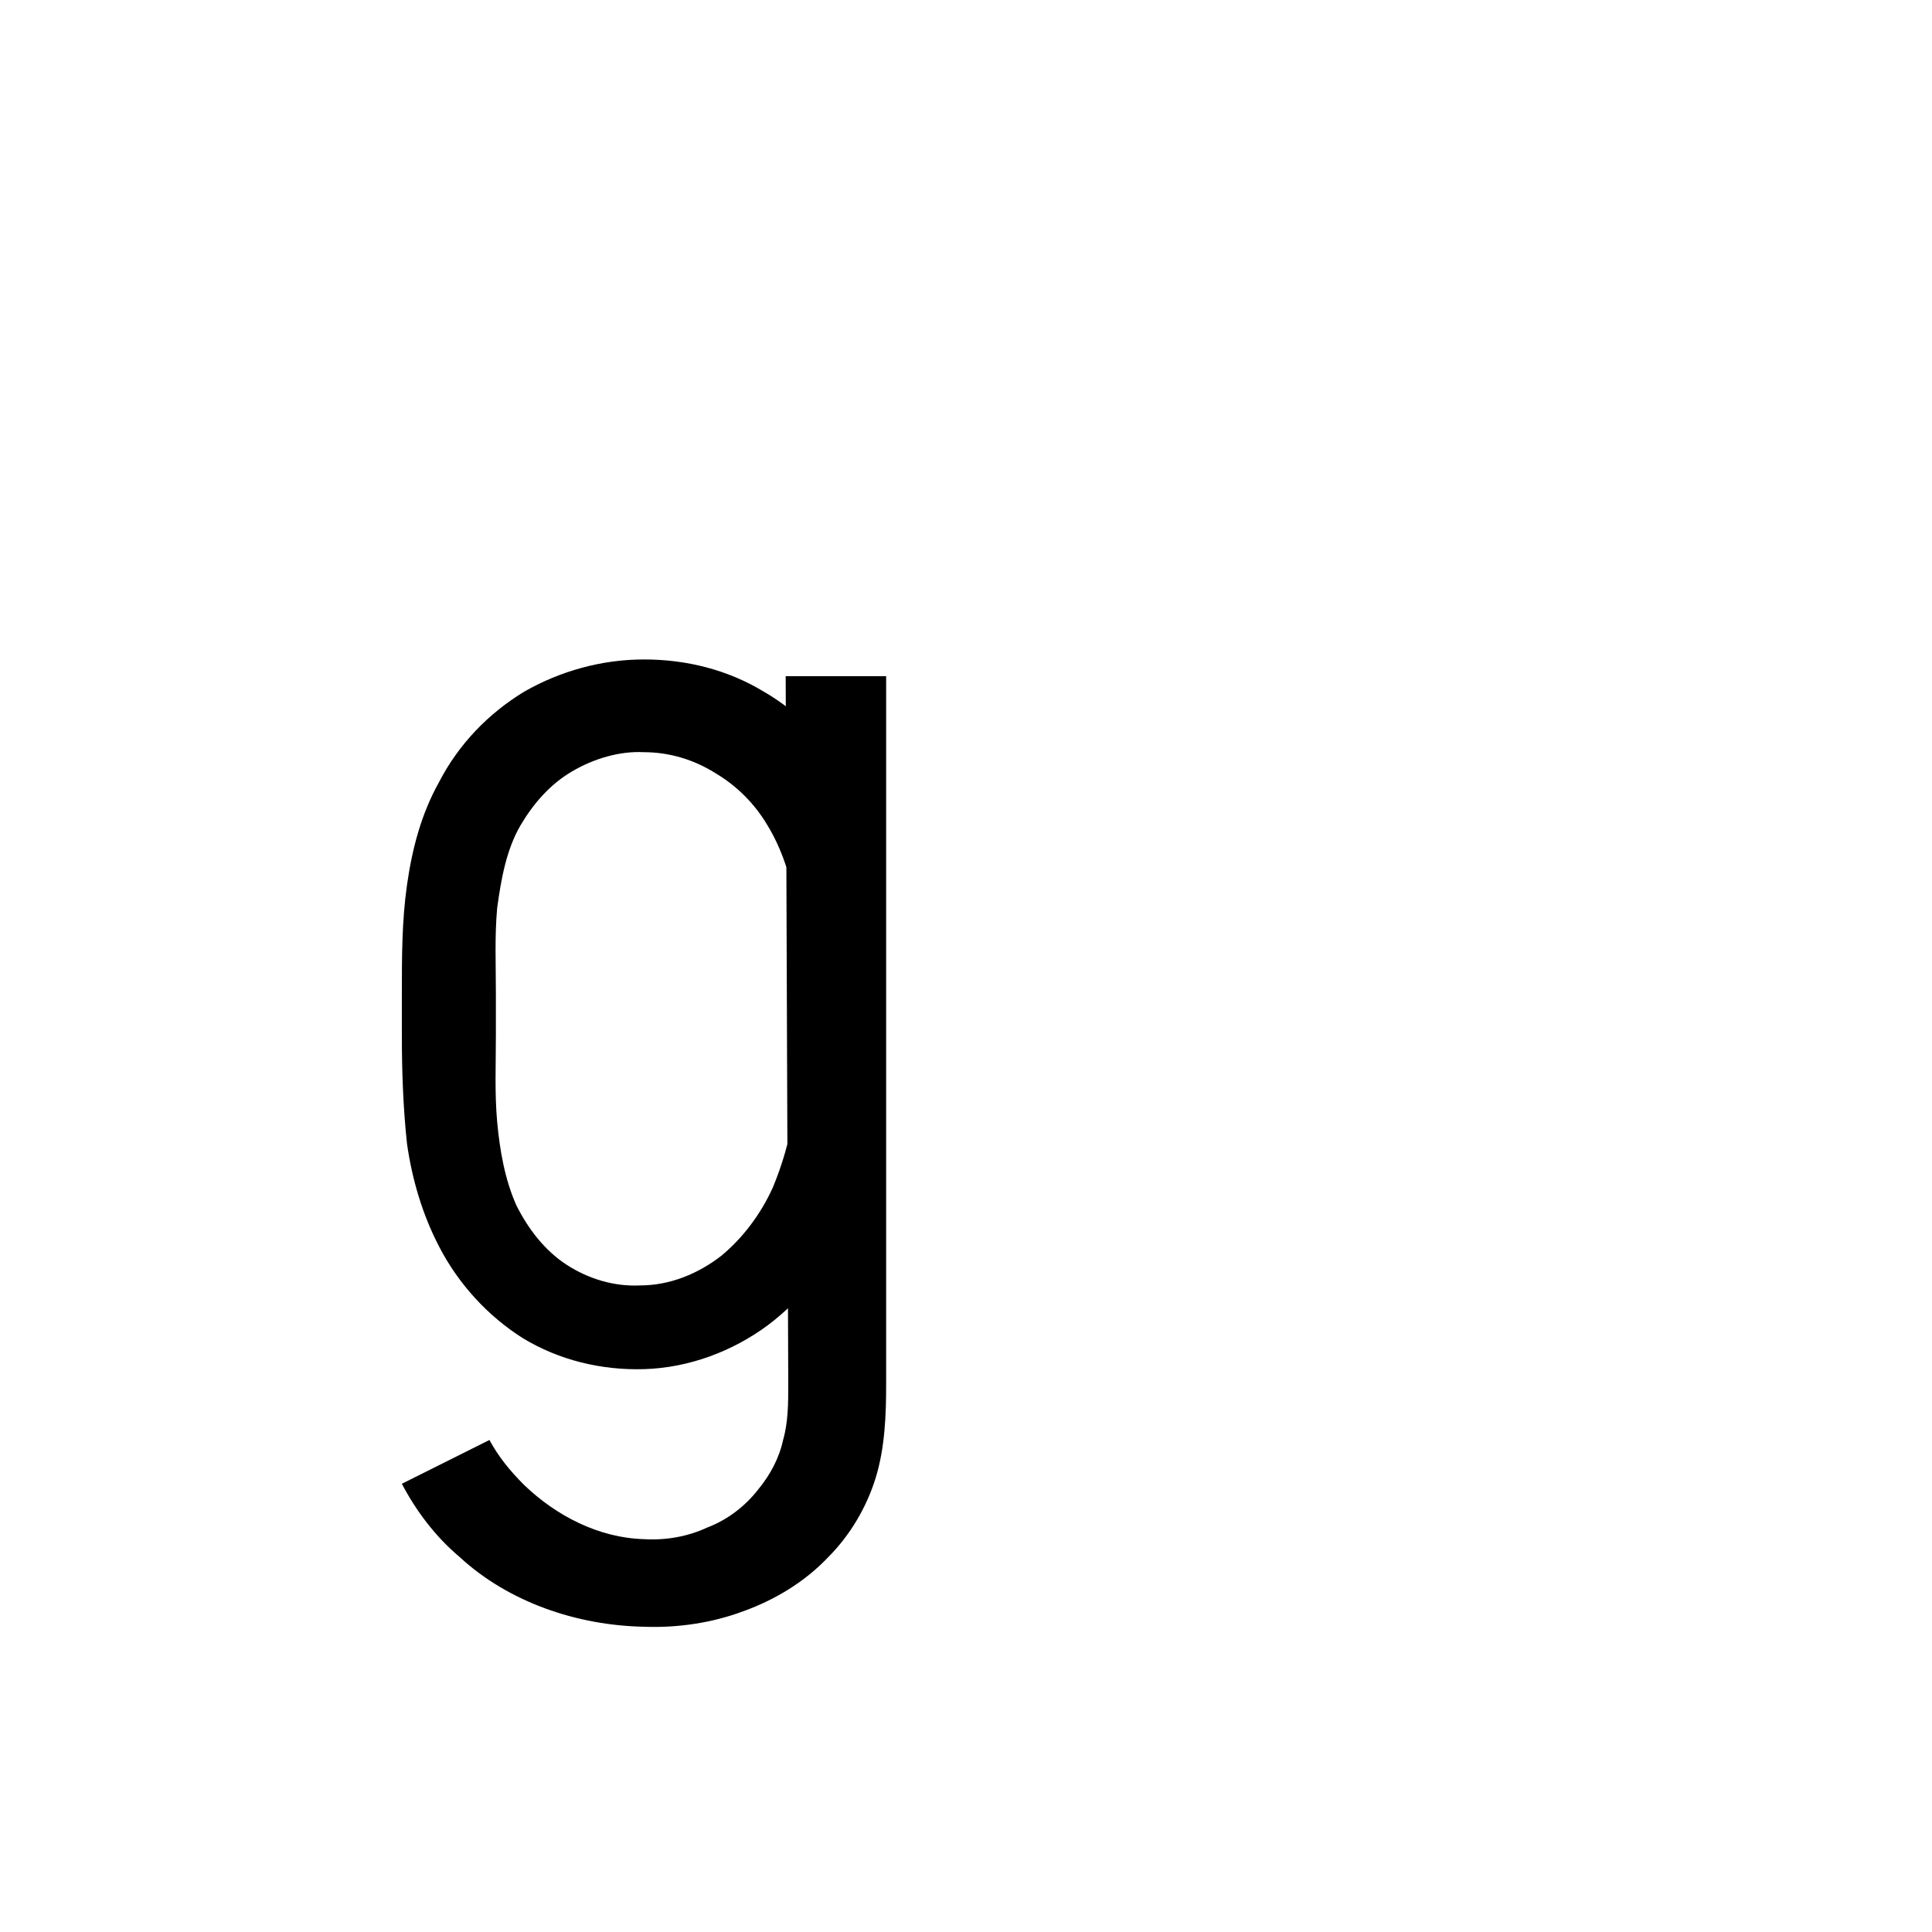
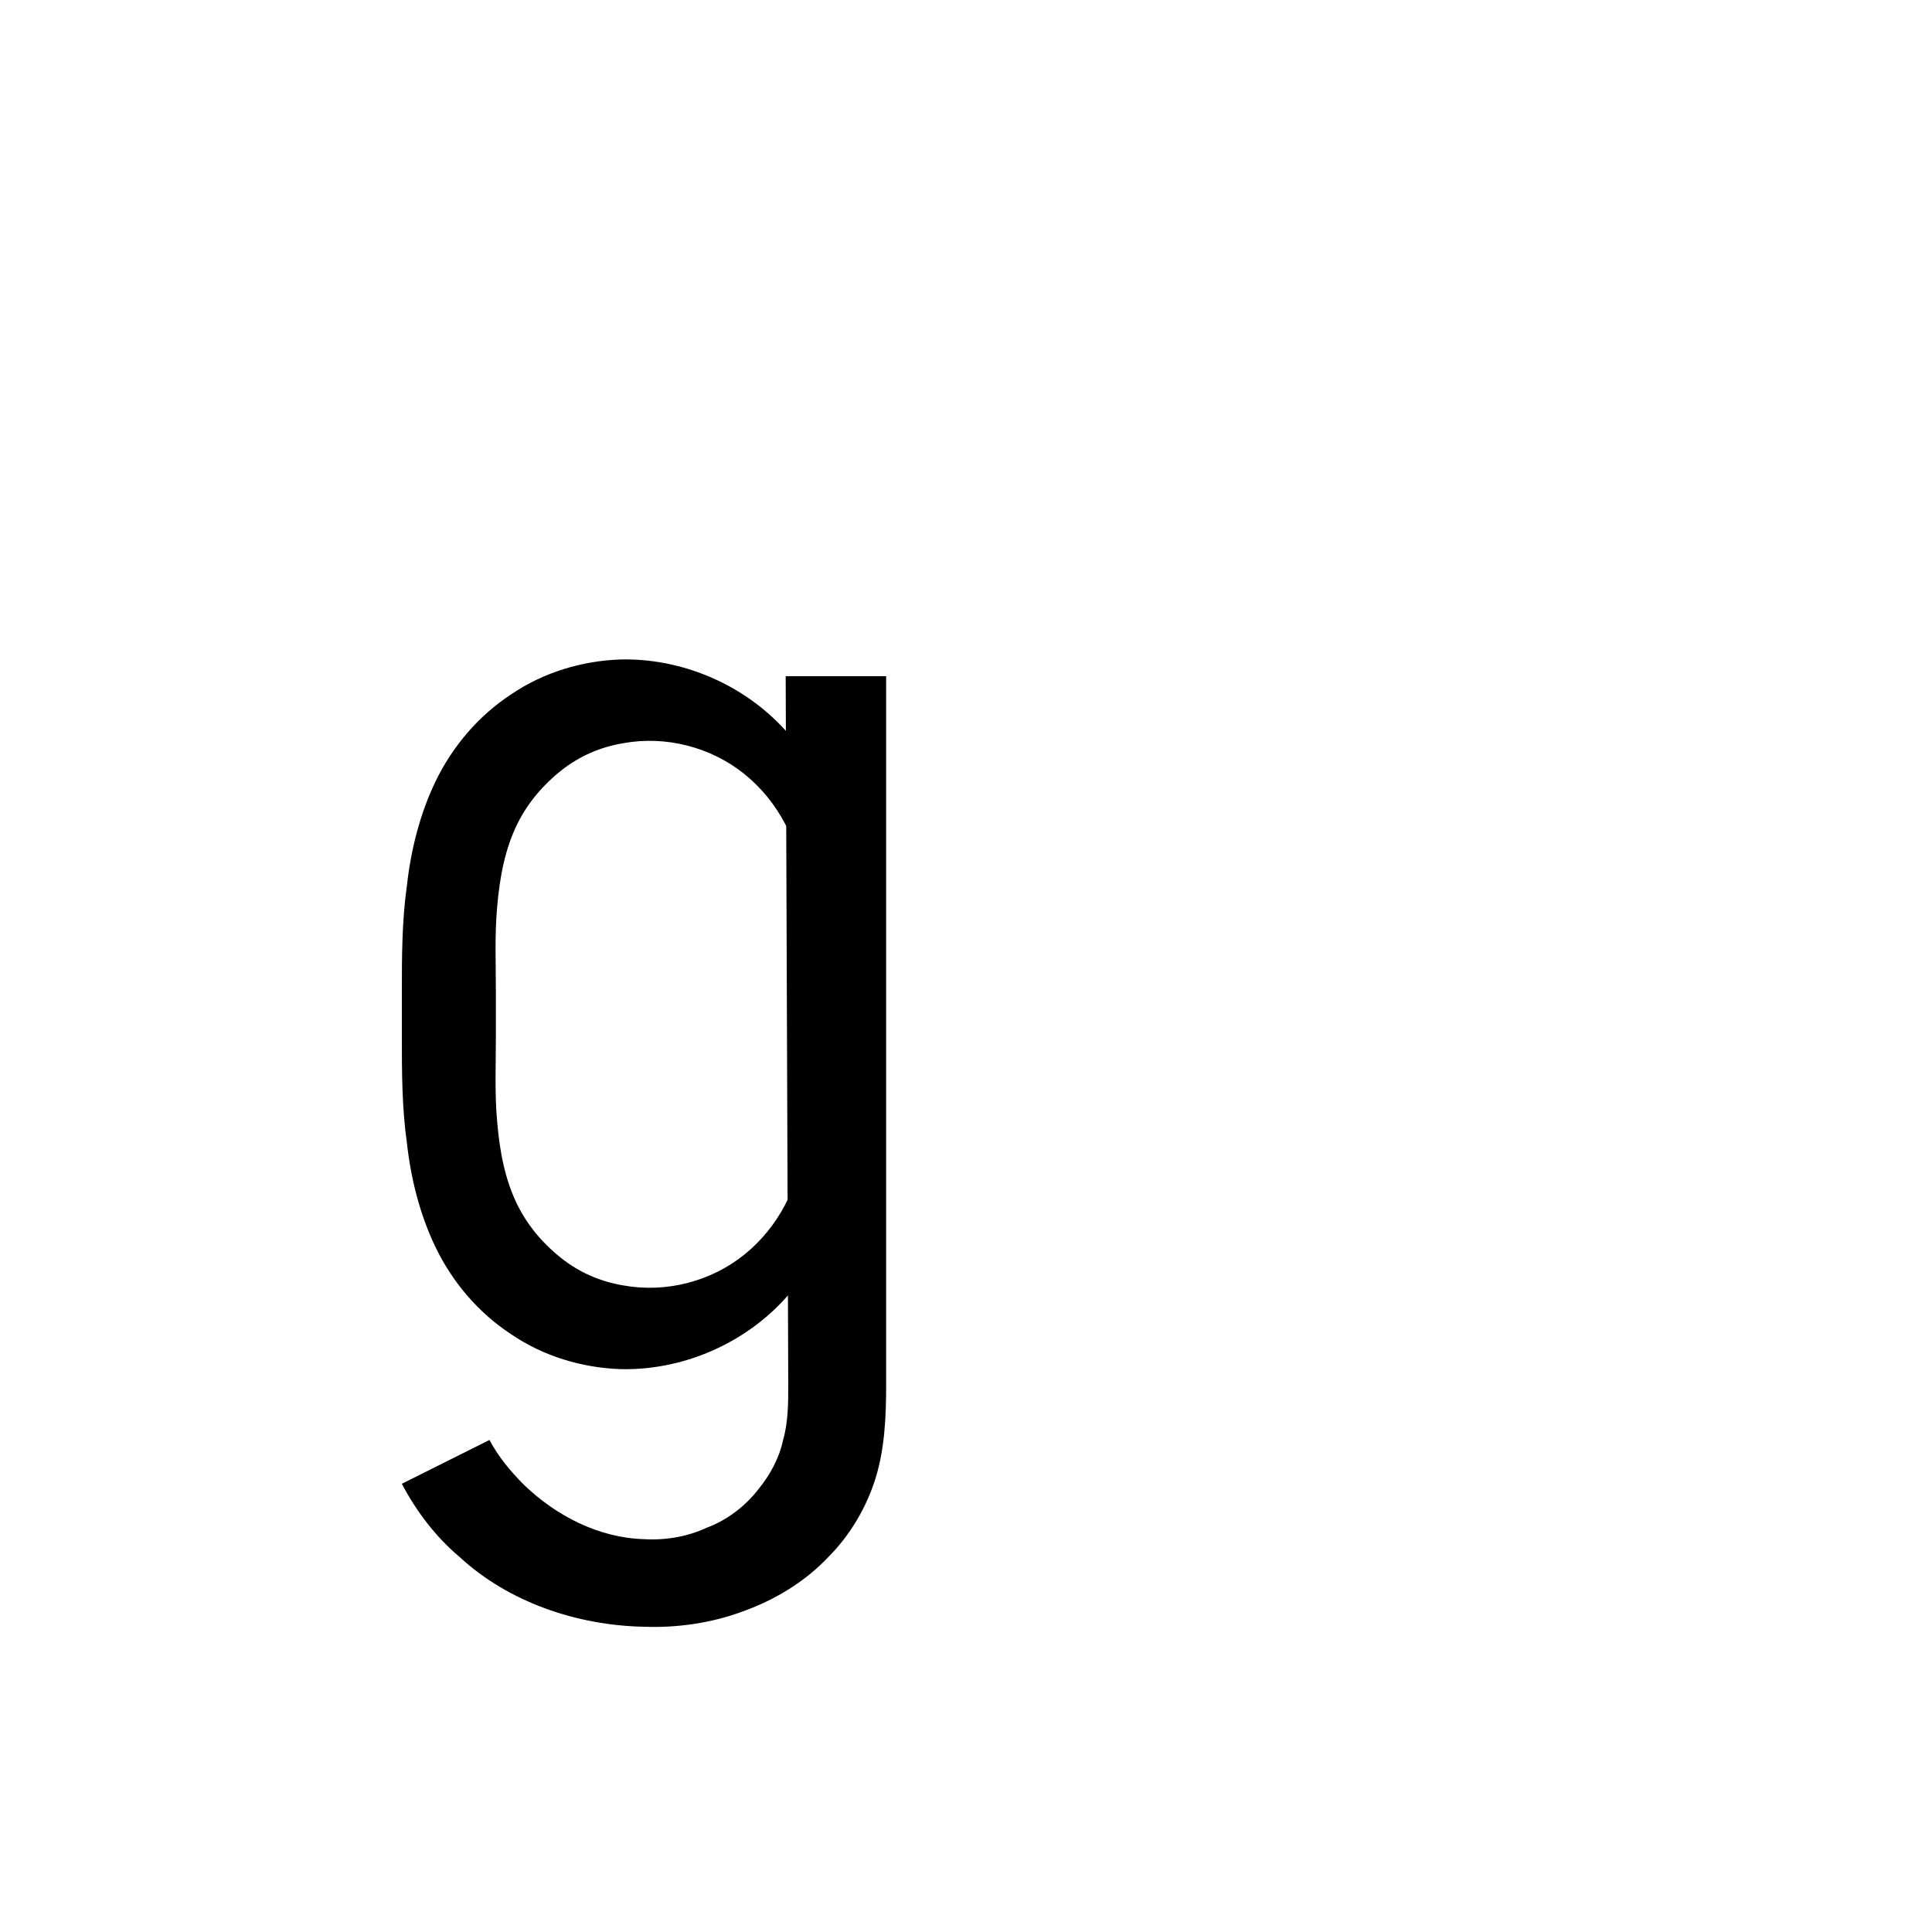
<svg xmlns="http://www.w3.org/2000/svg" viewBox="-0.25 -1.05 1.5 1.5">
-   <path d="M 0.135 -0.279 L 0.135 -0.246 C 0.135 -0.224  0.134 -0.201  0.136 -0.179 C 0.138 -0.157  0.142 -0.134  0.151 -0.114 C 0.16 -0.096  0.173 -0.079  0.19 -0.068 C 0.207 -0.057  0.227 -0.051  0.247 -0.052 C 0.27 -0.052  0.292 -0.061  0.31 -0.075 C 0.327 -0.089  0.341 -0.108  0.35 -0.128 C 0.36 -0.152  0.366 -0.177  0.369 -0.203 C 0.372 -0.228  0.373 -0.254  0.373 -0.28 C 0.373 -0.302  0.372 -0.325  0.368 -0.347 C 0.364 -0.369  0.357 -0.391  0.346 -0.409 C 0.336 -0.426  0.322 -0.44  0.305 -0.45 C 0.289 -0.46  0.27 -0.466  0.25 -0.466 C 0.231 -0.467  0.211 -0.461  0.194 -0.451 C 0.177 -0.441  0.164 -0.426  0.154 -0.409 C 0.143 -0.39  0.139 -0.367  0.136 -0.345 C 0.134 -0.323  0.135 -0.301  0.135 -0.279 Z M 0.091 -0.443 C 0.106 -0.472  0.129 -0.496  0.157 -0.513 C 0.185 -0.529  0.217 -0.538  0.25 -0.538 C 0.283 -0.538  0.315 -0.53  0.343 -0.513 C 0.371 -0.497  0.394 -0.472  0.409 -0.443 C 0.422 -0.418  0.43 -0.391  0.433 -0.363 C 0.437 -0.335  0.438 -0.307  0.438 -0.279 C 0.437 -0.219  0.433 -0.158  0.409 -0.102 C 0.396 -0.071  0.374 -0.042  0.346 -0.021 C 0.319 -0.001  0.285 0.012  0.25 0.013 C 0.217 0.014  0.184 0.006  0.156 -0.011 C 0.129 -0.028  0.106 -0.053  0.091 -0.082 C 0.078 -0.107  0.07 -0.134  0.066 -0.162 C 0.063 -0.19  0.062 -0.218  0.062 -0.246 L 0.062 -0.279 C 0.062 -0.307  0.062 -0.335  0.066 -0.363 C 0.07 -0.391  0.077 -0.418  0.091 -0.443 Z M 0.36 -0.525 L 0.438 -0.525 L 0.438 0.025 C 0.438 0.049  0.437 0.074  0.43 0.097 C 0.423 0.12  0.41 0.142  0.393 0.159 C 0.375 0.178  0.352 0.192  0.327 0.201 C 0.303 0.21  0.276 0.214  0.25 0.213 C 0.198 0.212  0.145 0.194  0.107 0.159 C 0.088 0.143  0.073 0.123  0.062 0.102 L 0.13 0.068 C 0.137 0.081  0.146 0.092  0.157 0.103 C 0.182 0.127  0.215 0.144  0.25 0.145 C 0.267 0.146  0.284 0.143  0.299 0.136 C 0.315 0.13  0.329 0.119  0.339 0.106 C 0.348 0.095  0.355 0.082  0.358 0.068 C 0.362 0.054  0.362 0.039  0.362 0.025 L 0.36 -0.525 Z" fill="black" />
+   <path d="M 0.373 -0.363 C 0.371 -0.396  0.354 -0.428  0.328 -0.449 C 0.302 -0.47  0.267 -0.479  0.234 -0.473 C 0.216 -0.47  0.2 -0.463  0.186 -0.452 C 0.172 -0.441  0.16 -0.427  0.152 -0.411 C 0.142 -0.391  0.138 -0.369  0.136 -0.346 C 0.134 -0.324  0.135 -0.301  0.135 -0.279 L 0.135 -0.246 C 0.135 -0.224  0.134 -0.201  0.136 -0.179 C 0.138 -0.156  0.142 -0.134  0.152 -0.114 C 0.16 -0.098  0.172 -0.084  0.186 -0.073 C 0.2 -0.062  0.216 -0.055  0.234 -0.052 C 0.267 -0.046  0.302 -0.055  0.328 -0.076 C 0.354 -0.097  0.371 -0.129  0.373 -0.162 L 0.402 -0.164 C 0.405 -0.118  0.388 -0.071  0.356 -0.038 C 0.324 -0.005  0.278 0.014  0.232 0.013 C 0.202 0.012  0.172 0.003  0.147 -0.014 C 0.121 -0.031  0.101 -0.055  0.088 -0.082 C 0.076 -0.107  0.069 -0.135  0.066 -0.162 C 0.062 -0.19  0.062 -0.218  0.062 -0.246 L 0.062 -0.279 C 0.062 -0.307  0.062 -0.335  0.066 -0.363 C 0.069 -0.39  0.076 -0.418  0.088 -0.443 C 0.101 -0.47  0.121 -0.494  0.147 -0.511 C 0.172 -0.528  0.202 -0.537  0.232 -0.538 C 0.278 -0.539  0.324 -0.52  0.356 -0.487 C 0.388 -0.454  0.405 -0.407  0.402 -0.361 L 0.373 -0.363 Z M 0.36 -0.525 L 0.438 -0.525 L 0.438 0.025 C 0.438 0.049  0.437 0.074  0.43 0.097 C 0.423 0.12  0.41 0.142  0.393 0.159 C 0.375 0.178  0.352 0.192  0.327 0.201 C 0.303 0.21  0.276 0.214  0.25 0.213 C 0.198 0.212  0.145 0.194  0.107 0.159 C 0.088 0.143  0.073 0.123  0.062 0.102 L 0.13 0.068 C 0.137 0.081  0.146 0.092  0.157 0.103 C 0.182 0.127  0.215 0.144  0.25 0.145 C 0.267 0.146  0.284 0.143  0.299 0.136 C 0.315 0.13  0.329 0.119  0.339 0.106 C 0.348 0.095  0.355 0.082  0.358 0.068 C 0.362 0.054  0.362 0.039  0.362 0.025 L 0.36 -0.525 Z" fill="black" />
</svg>
